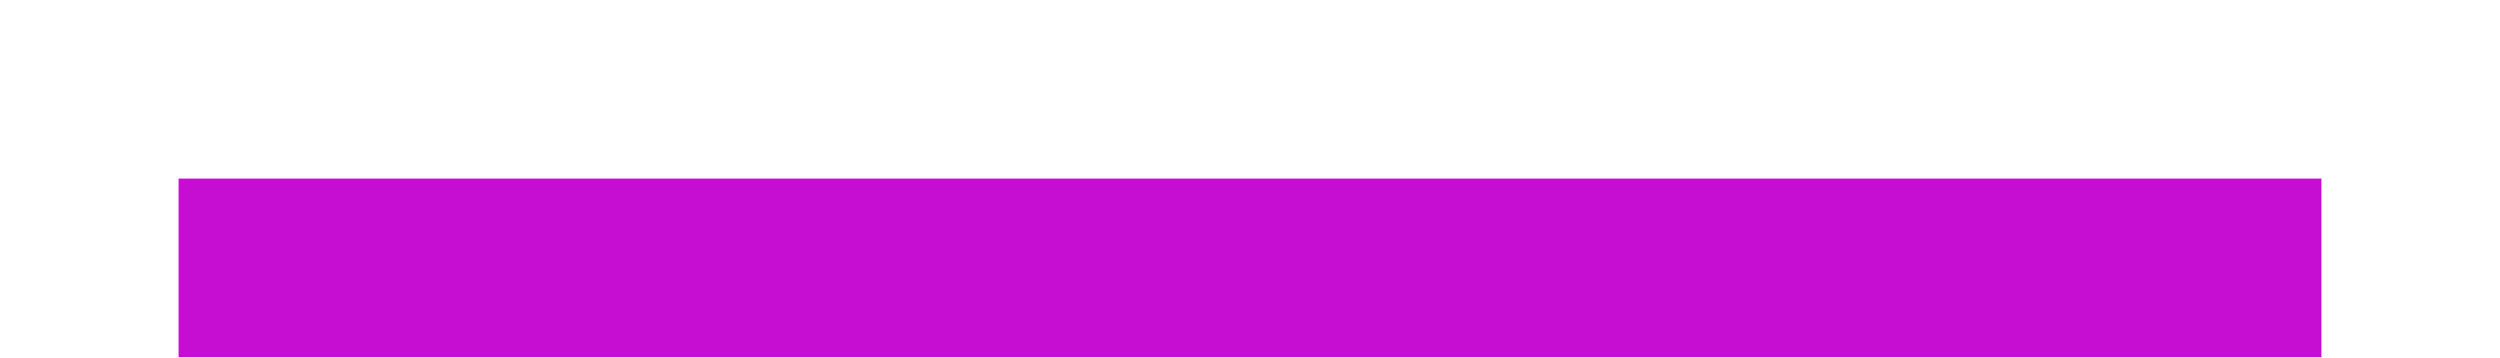
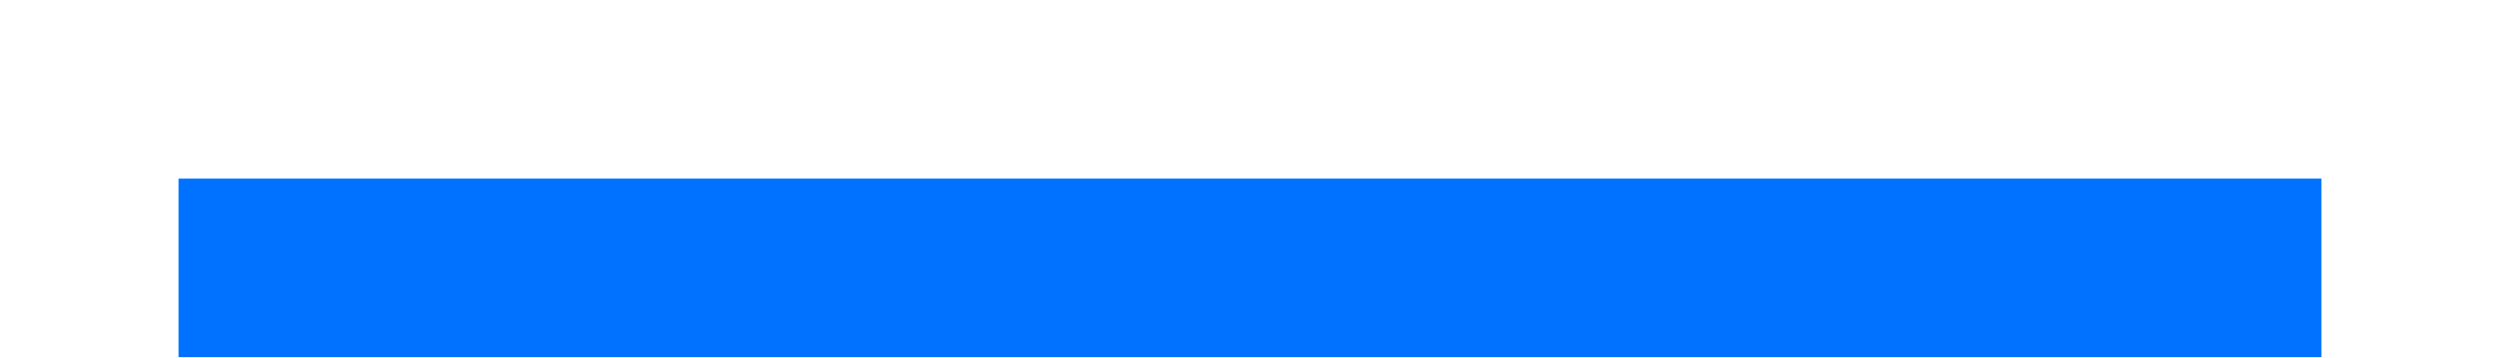
- <svg xmlns="http://www.w3.org/2000/svg" xmlns:ns1="http://www.openswatchbook.org/uri/2009/osb" style="display:inline;enable-background:new" version="1.0" id="svg11300" height="4" width="28">
+ <svg xmlns="http://www.w3.org/2000/svg" style="display:inline;enable-background:new" version="1.0" id="svg11300" height="4" width="28">
  <defs id="defs3">
-     <linearGradient ns1:paint="solid" id="selected_bg_color">
+     <linearGradient id="selected_bg_color">
      <stop id="stop4137" offset="0" style="stop-color:#5294e2;stop-opacity:1;" />
    </linearGradient>
  </defs>
  <g transform="translate(0,-296)" id="layer1" style="display:inline">
-     <rect y="298" x="2" height="2" width="24" id="rect4270-9" style="opacity:1;fill:#c50ed2;fill-opacity:1;stroke:none" />
+     <rect y="298" x="2" height="2" width="24" id="rect4270-9" style="opacity:1;fill:#0072ff;fill-opacity:1;stroke:none" />
  </g>
</svg>
